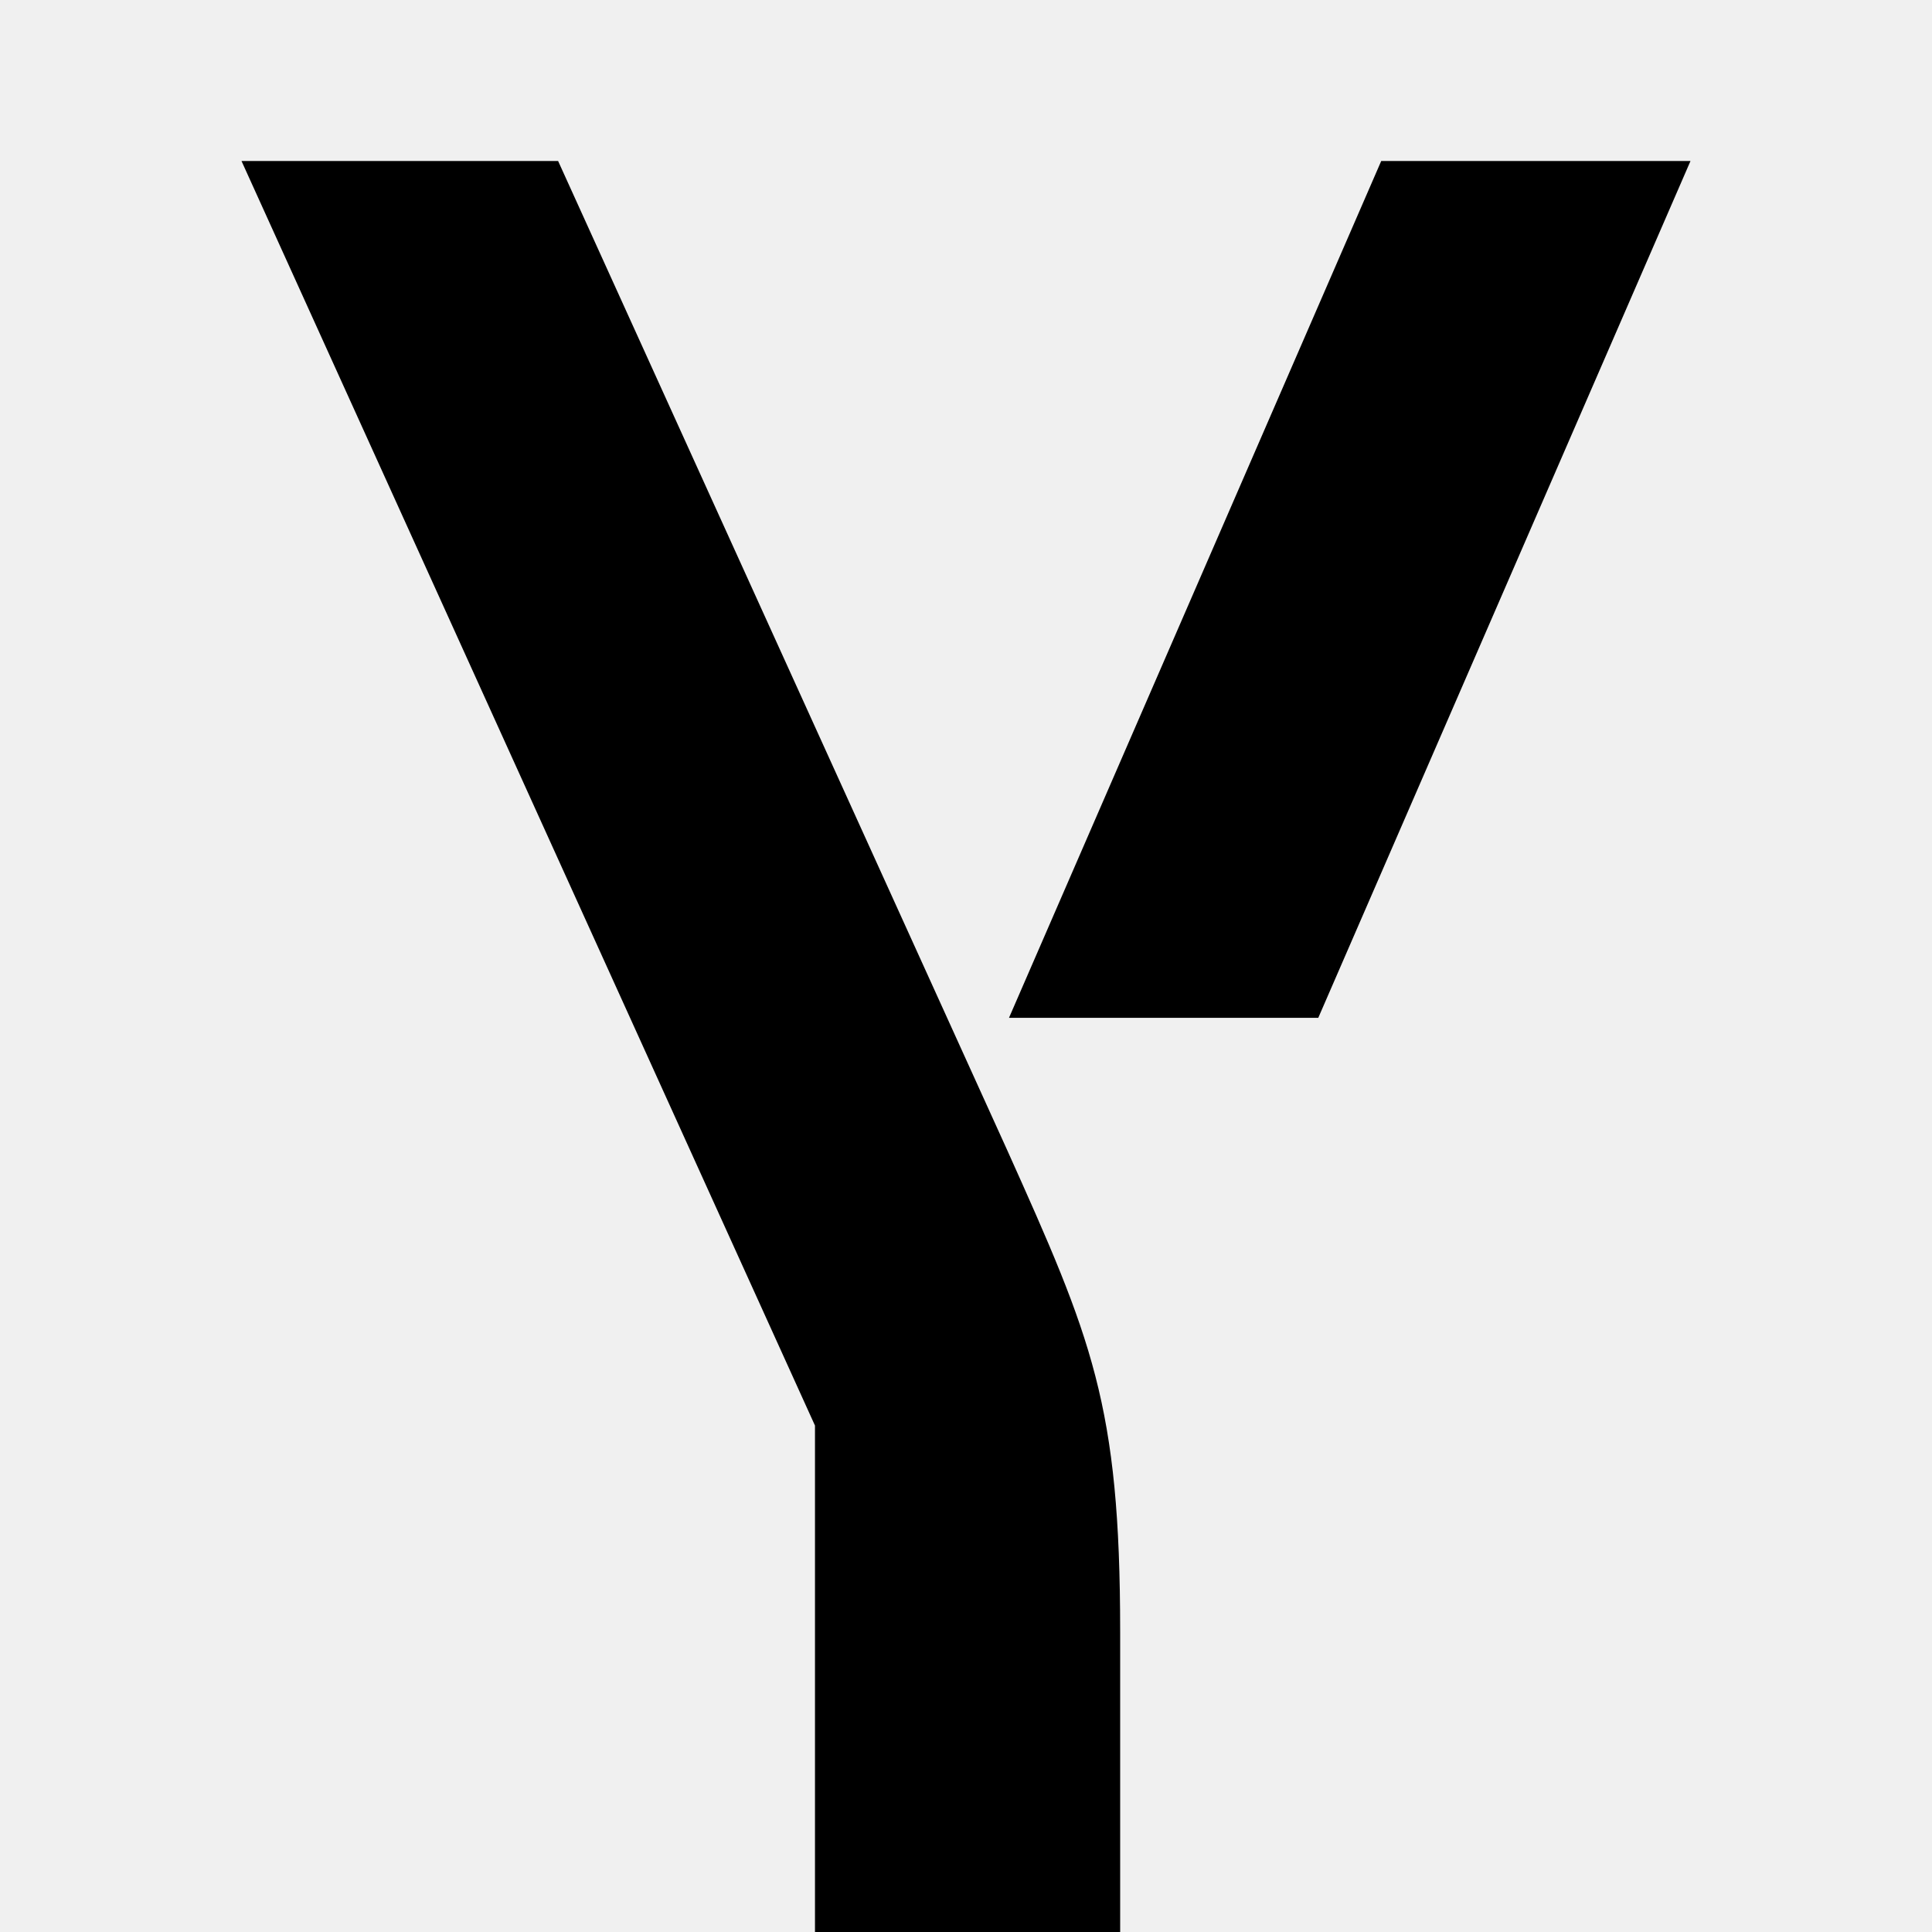
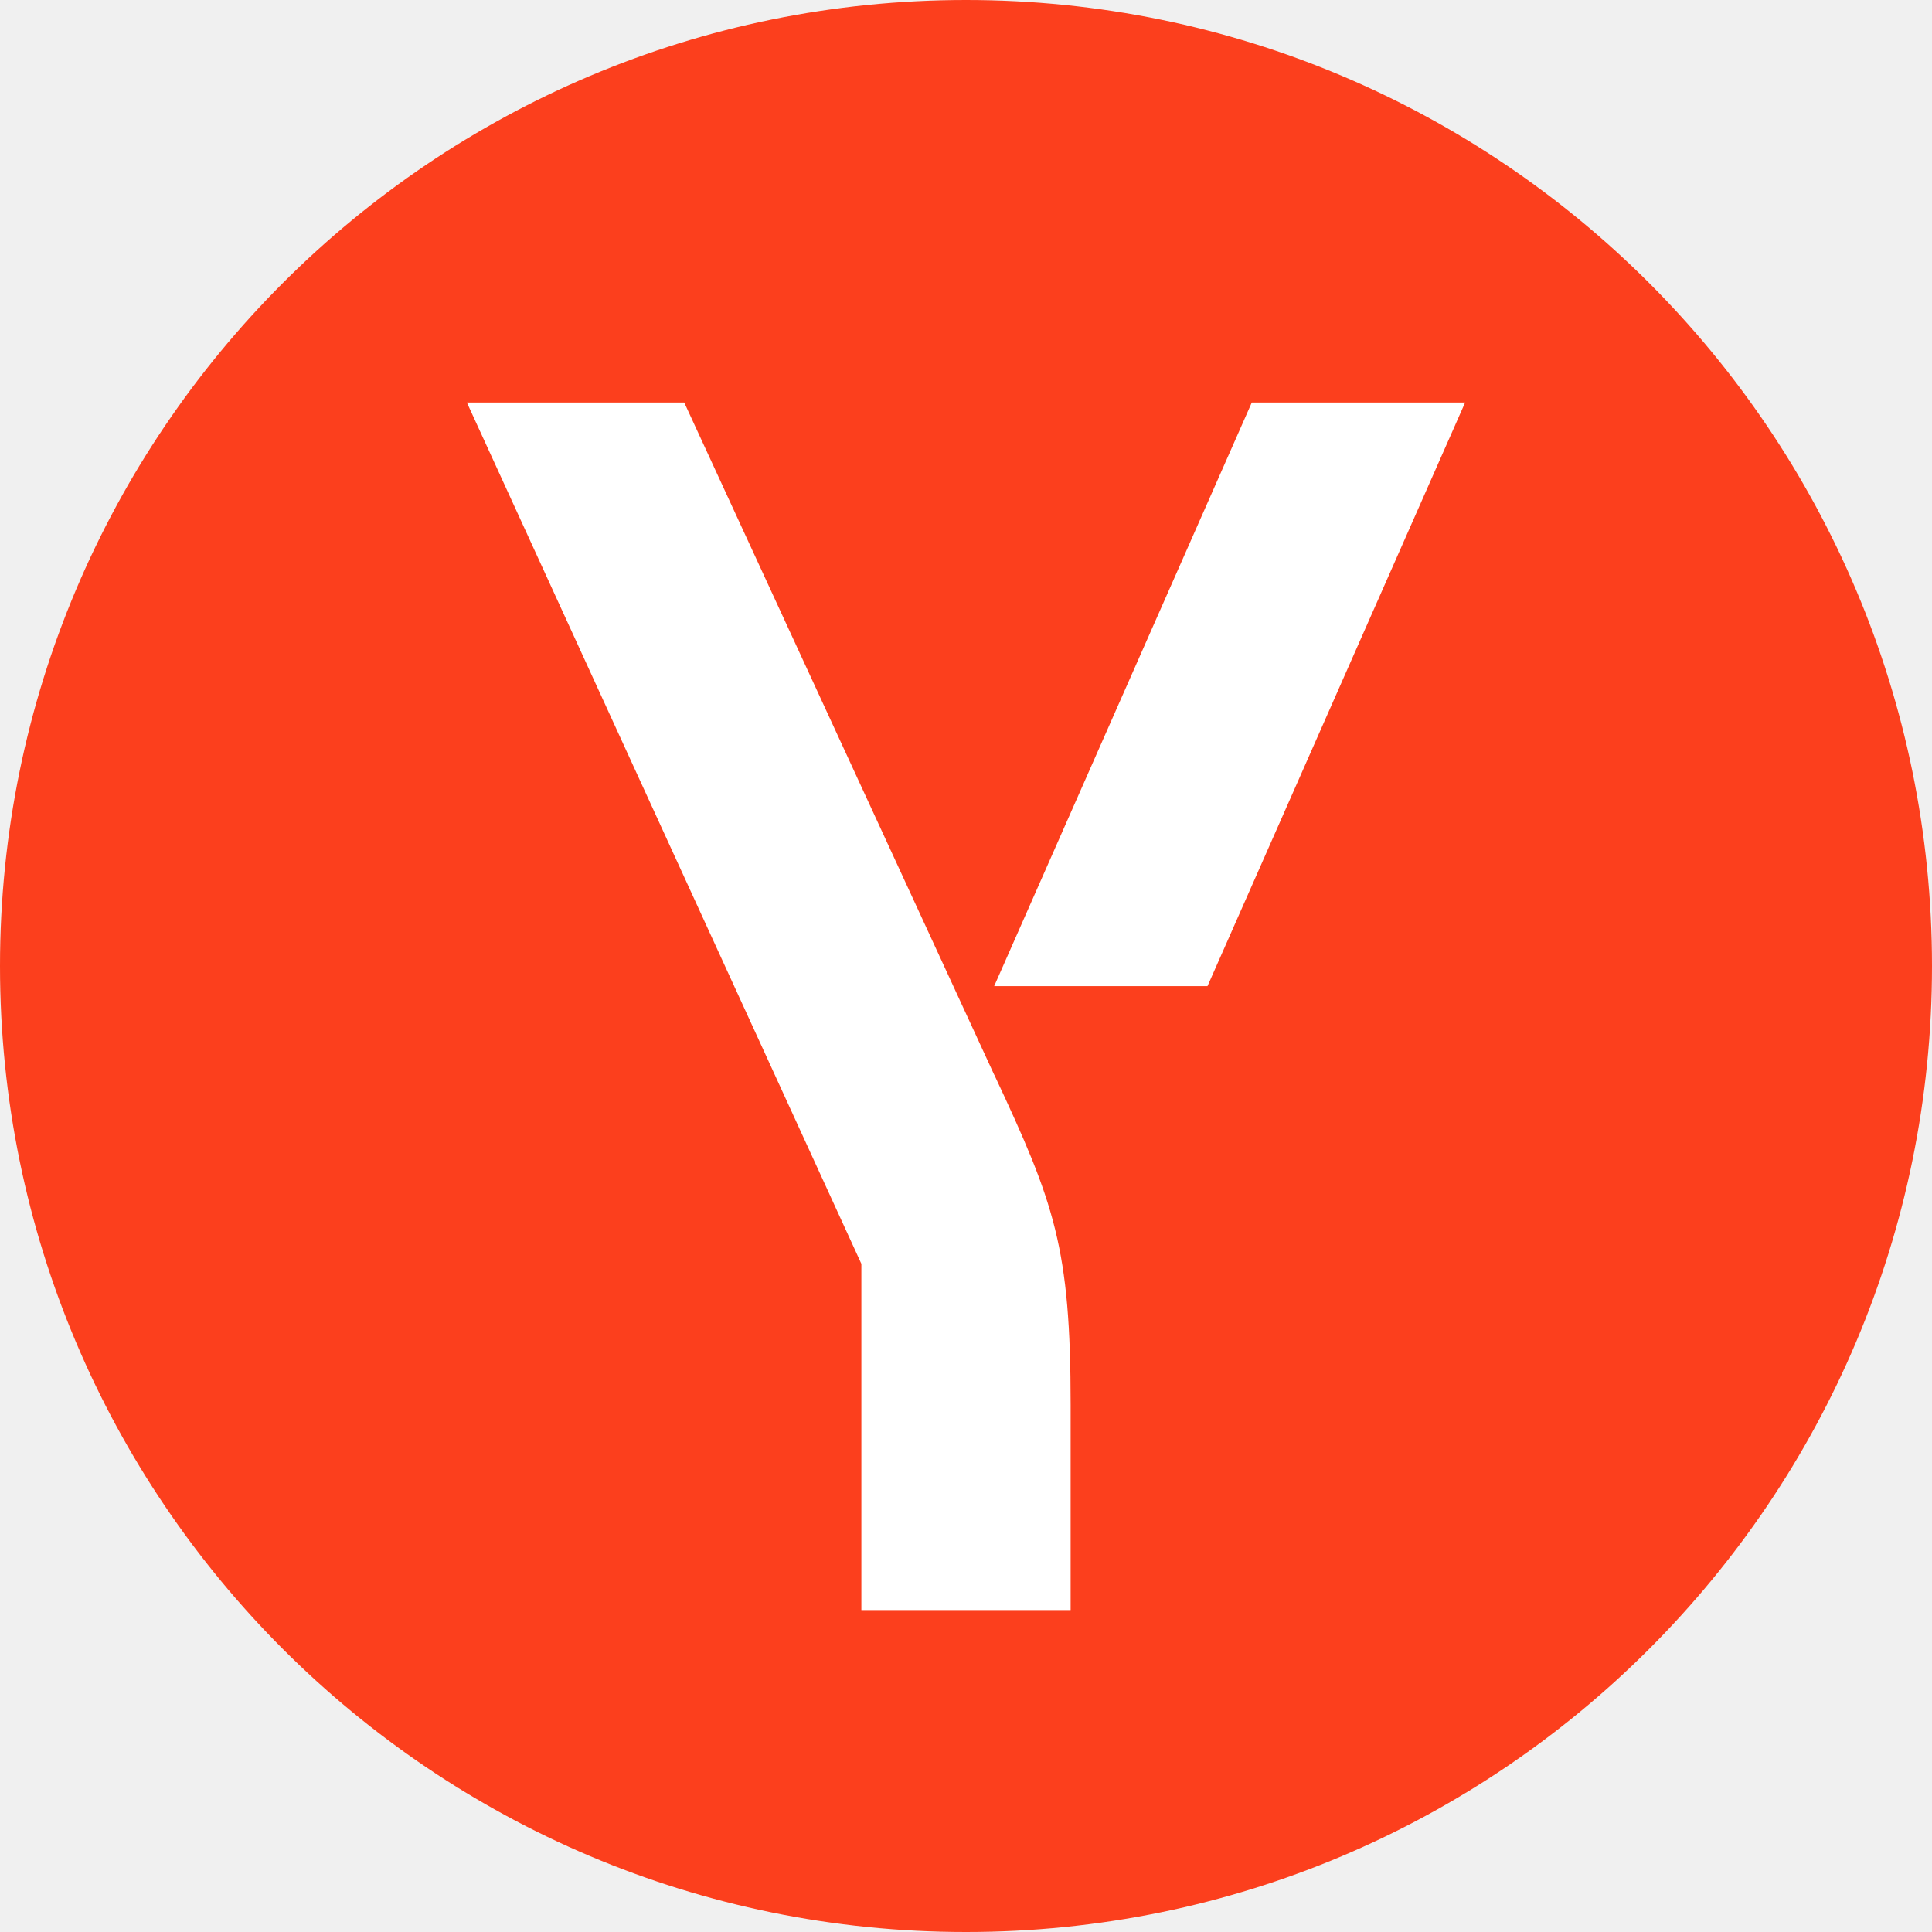
- <svg xmlns="http://www.w3.org/2000/svg" fill="currentColor" fill-rule="evenodd" height="1em" style="flex:none;line-height:1" viewBox="0 0 24 24" width="1em">
-   <path d="M16.376 12.644L21 2h-3.842l-4.624 10.644h3.842zM13.915 24v-3.733c0-2.822-.352-3.64-1.407-5.988L6.933 2H3l7.124 15.709V24h3.79z" />
+ <svg xmlns="http://www.w3.org/2000/svg" t="1775307772953" class="icon" viewBox="0 0 1024 1024" version="1.1" p-id="3293" width="200" height="200">
+   <path d="M512 1024c282.782 0 512-229.218 512-512S794.782 0 512 0 0 229.218 0 512s229.218 512 512 512z" fill="#FC3F1D" p-id="3294" />
+   <path d="M526.966 569.62c31.98 68.254 40.487 91.727 40.487 174.907v108.82h-110.907v-183.493L247.454 213.346h115.2l164.273 356.273z m136.507-356.273l-136.546 309.327h113.073l136.546-309.327h-113.073z" fill="#FFFFFF" p-id="3295" />
</svg>
